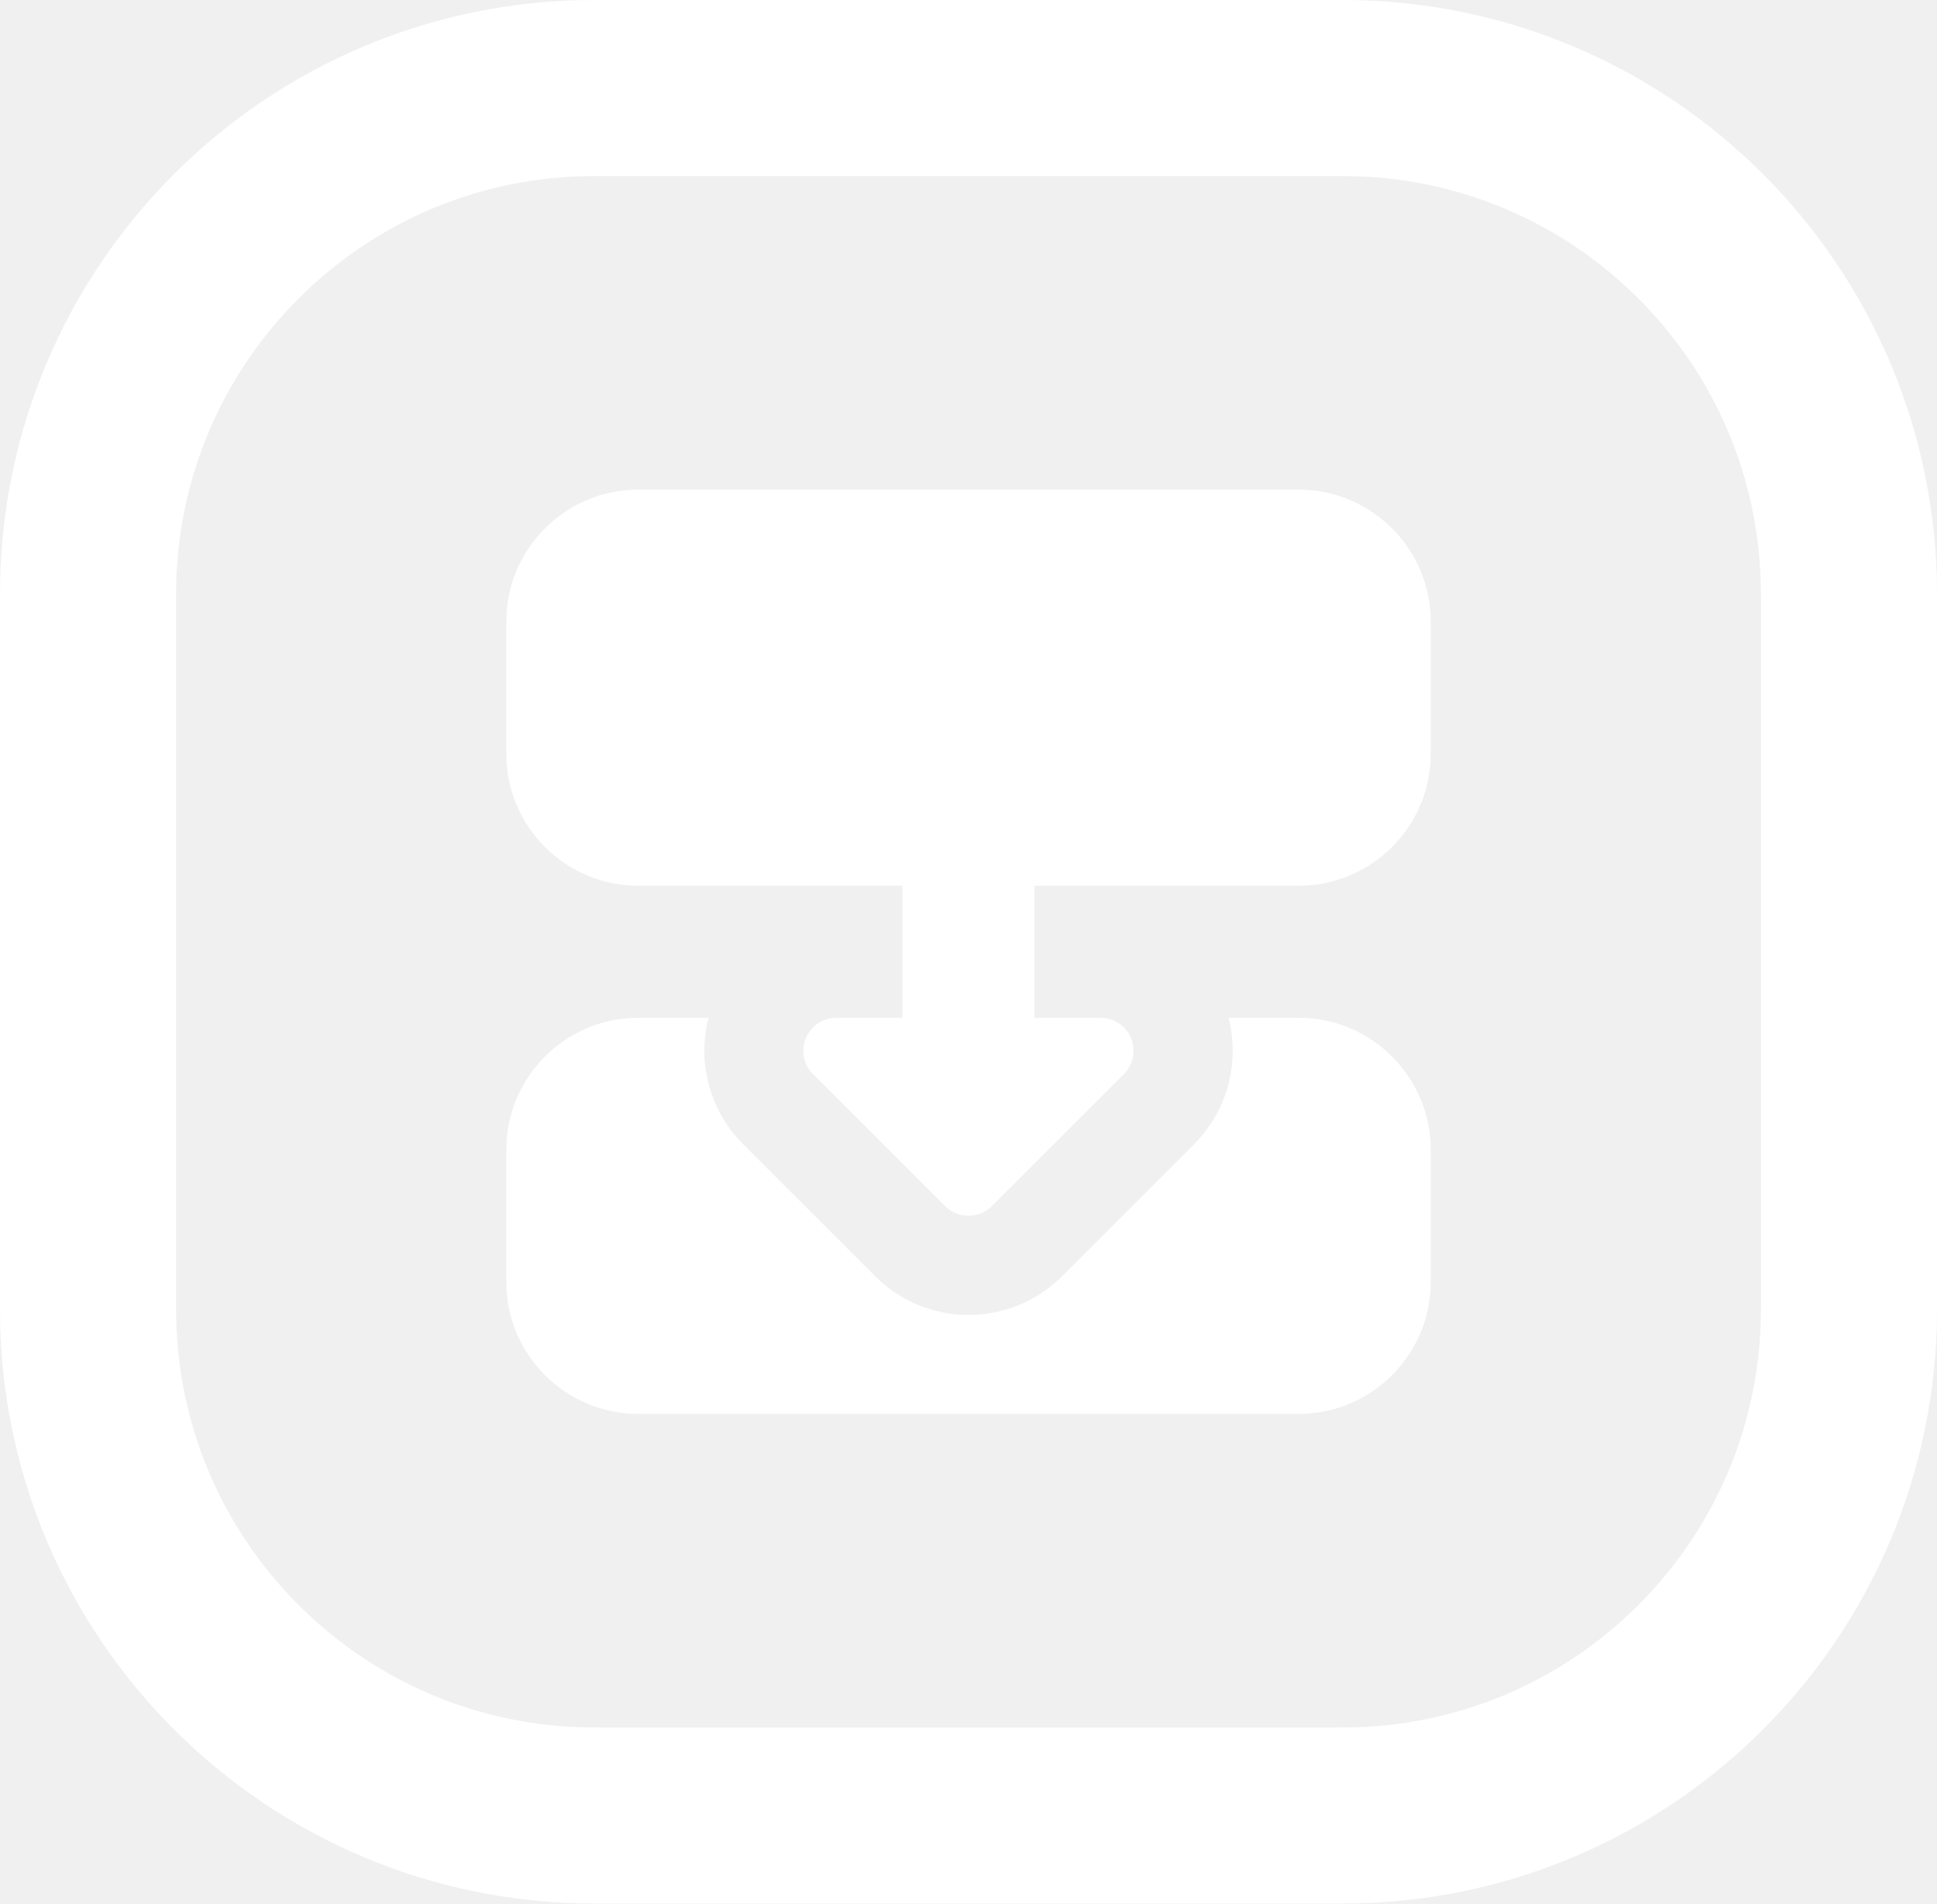
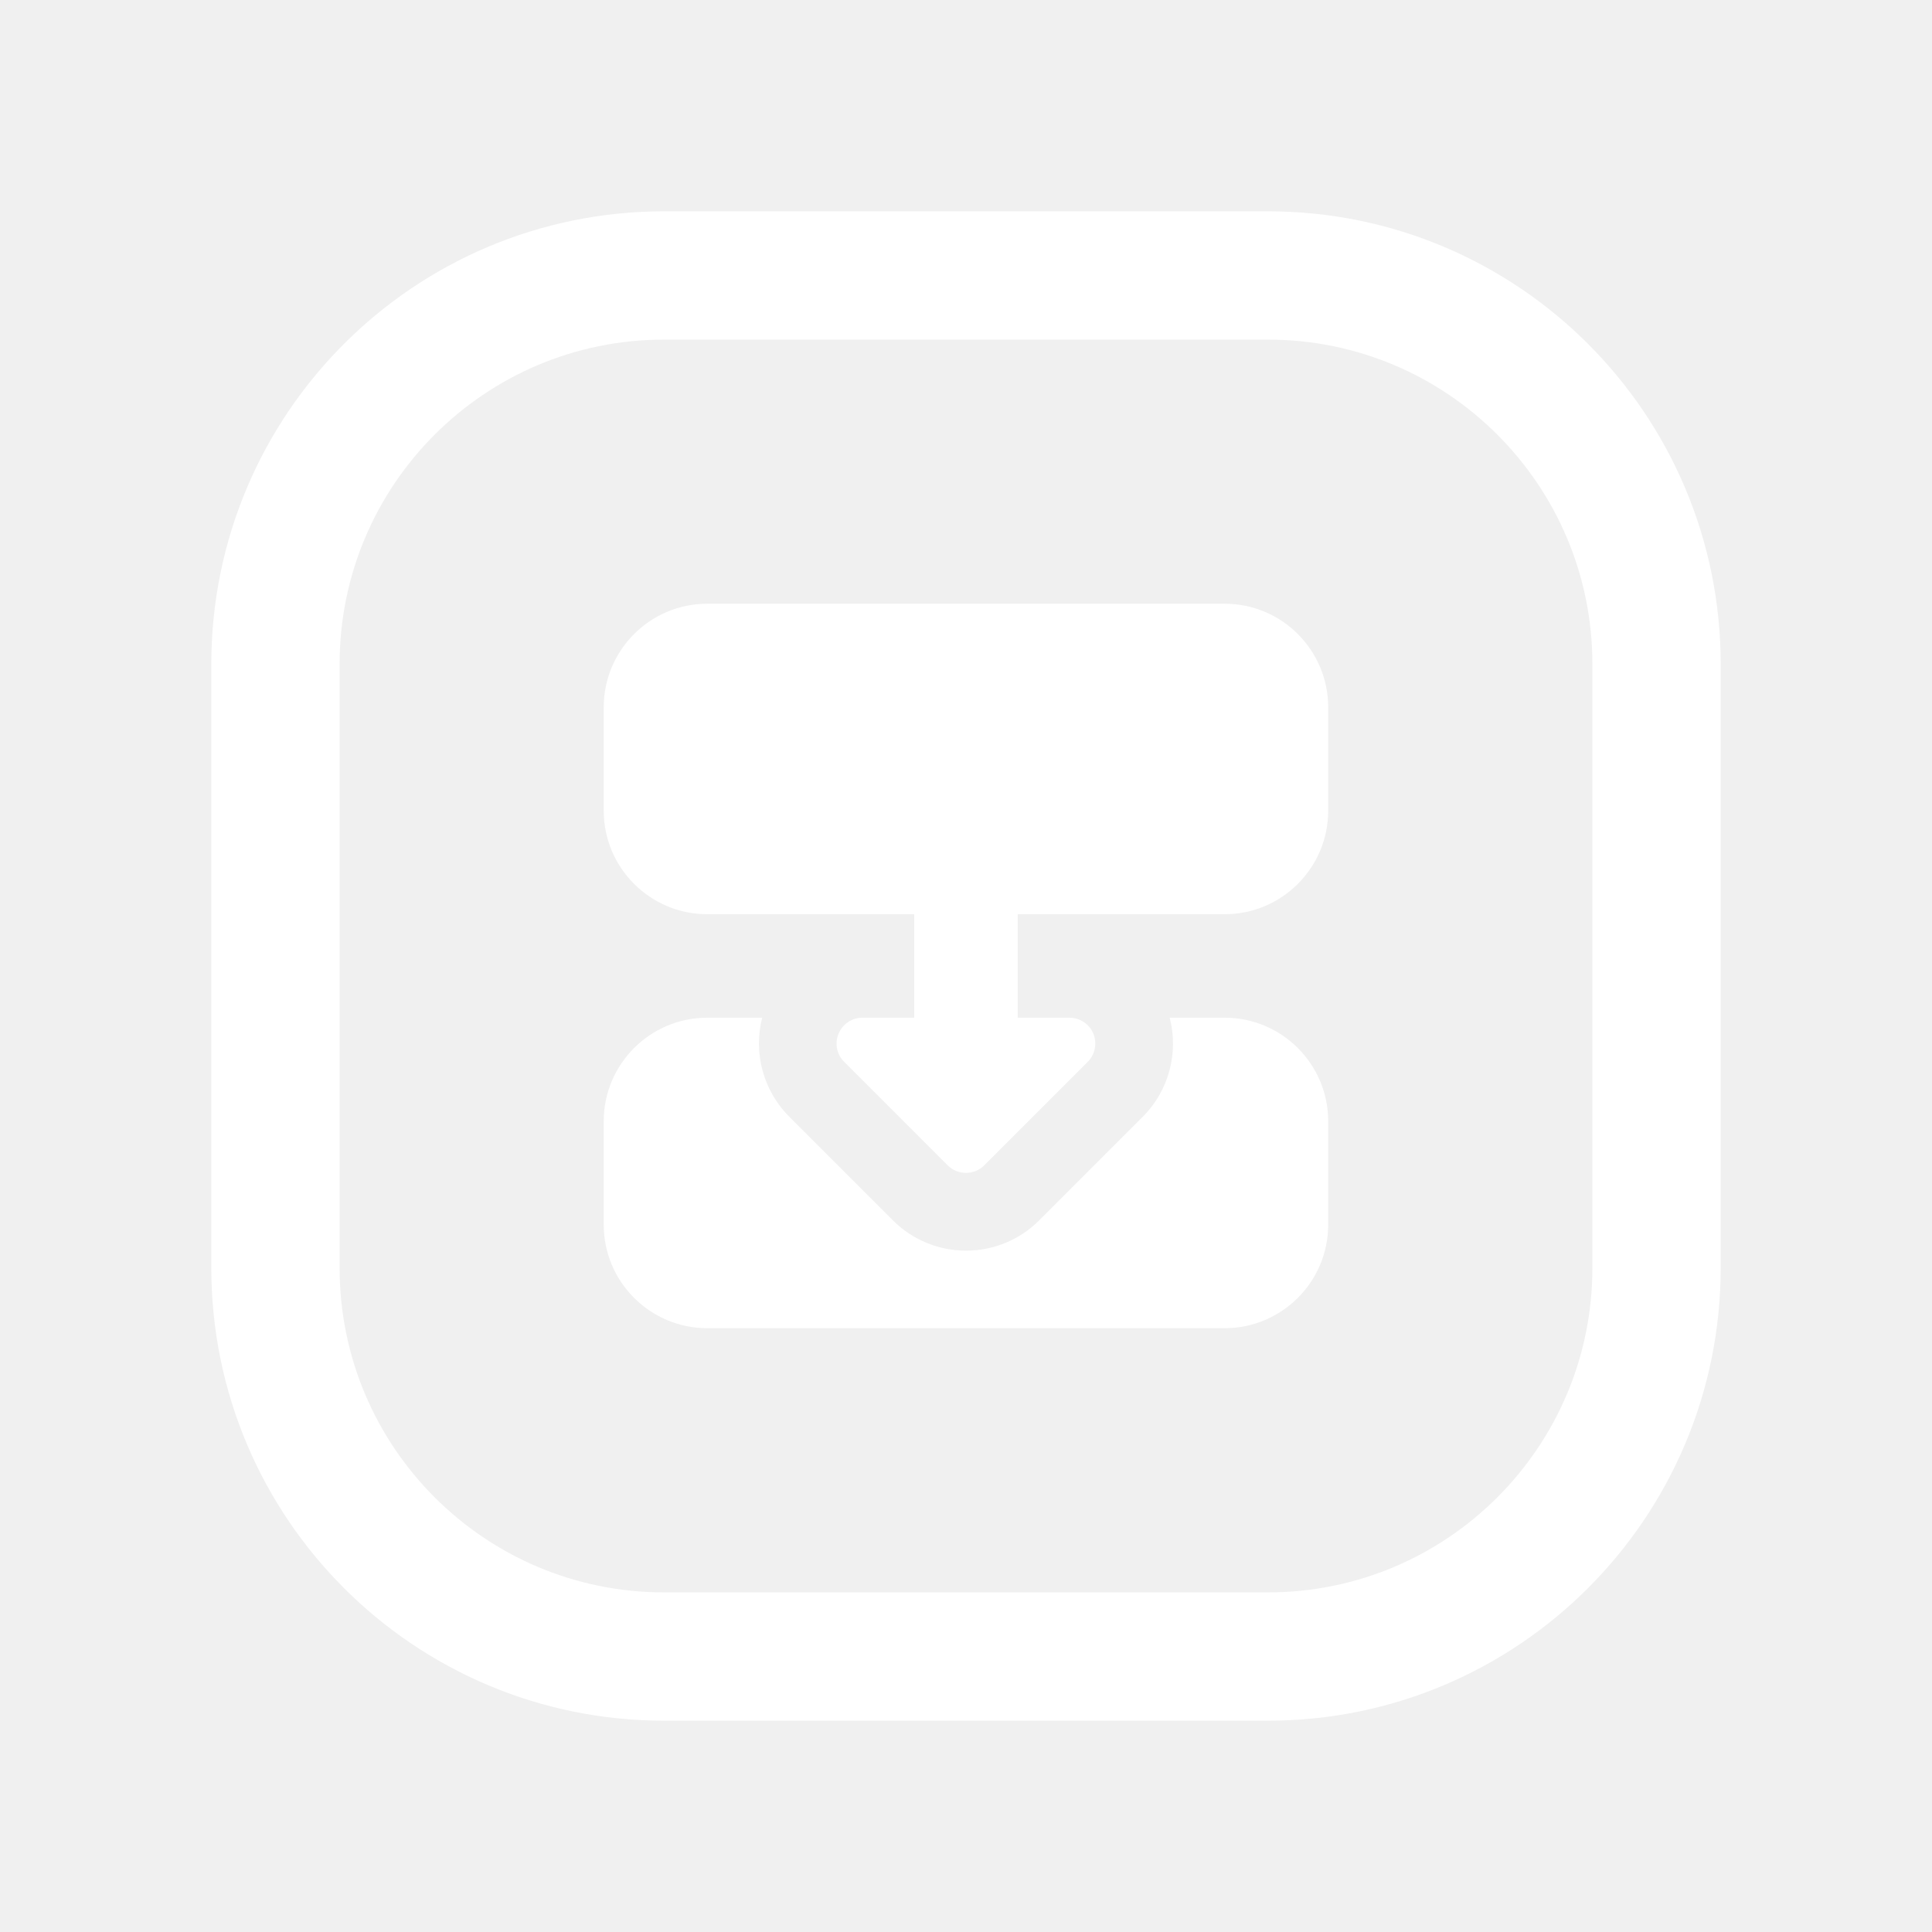
- <svg xmlns="http://www.w3.org/2000/svg" width="100%" height="100%" viewBox="0 0 176 173" version="1.1">
-   <rect x="8" y="8" width="160" height="157" rx="46" style="fill:none;stroke:white;stroke-width:16px;" />
-   <g transform="translate(46 38.5) scale(0.1875)">
-     <path d="M384 224c35.3 0 64-28.7 64-64l0-64c0-35.3-28.7-64-64-64L64 32C28.7 32 0 60.7 0 96l0 64c0 35.3 28.7 64 64 64l128 0 0 64-32 0c-6.5 0-12.3 3.9-14.8 9.9s-1.1 12.9 3.5 17.4l64 64c6.2 6.2 16.4 6.2 22.6 0l64-64c4.6-4.6 5.9-11.5 3.5-17.4S294.5 288 288 288l-32 0 0-64 128 0zM64 288c-35.3 0-64 28.7-64 64l0 64c0 35.3 28.7 64 64 64l320 0c35.3 0 64-28.7 64-64l0-64c0-35.3-28.7-64-64-64l-34 0c5.6 21.7-.5 45.1-16.7 61.3l-64 64c-25 25-65.5 25-90.5 0l-64-64C98.6 333.1 92.4 309.7 98 288l-34 0z" style="fill:white;" />
+ <svg xmlns="http://www.w3.org/2000/svg" width="128" height="128" viewBox="0 0 128 128" fill="none">
+   <rect x="18.25" y="18.25" width="91.5" height="91.5" rx="25.75" stroke="white" stroke-width="8.5" />
+   <g transform="matrix(0.5714,0,0,0.5714,13.7143,14.5714)">
+     <g transform="translate(46 38.5) scale(0.1875)">
+       <path d="M384 224c35.3 0 64-28.7 64-64l0-64c0-35.3-28.7-64-64-64L64 32C28.7 32 0 60.7 0 96l0 64c0 35.3 28.7 64 64 64l128 0 0 64-32 0c-6.5 0-12.3 3.9-14.8 9.9s-1.1 12.9 3.5 17.4l64 64c6.2 6.2 16.4 6.2 22.6 0l64-64c4.6-4.6 5.9-11.5 3.5-17.4S294.5 288 288 288l-32 0 0-64 128 0zM64 288c-35.3 0-64 28.7-64 64l0 64c0 35.3 28.7 64 64 64l320 0c35.3 0 64-28.7 64-64l0-64c0-35.3-28.7-64-64-64l-34 0c5.6 21.7-.5 45.1-16.7 61.3l-64 64c-25 25-65.5 25-90.5 0l-64-64C98.6 333.1 92.4 309.7 98 288l-34 0z" style="fill:white;" />
+     </g>
  </g>
</svg>
